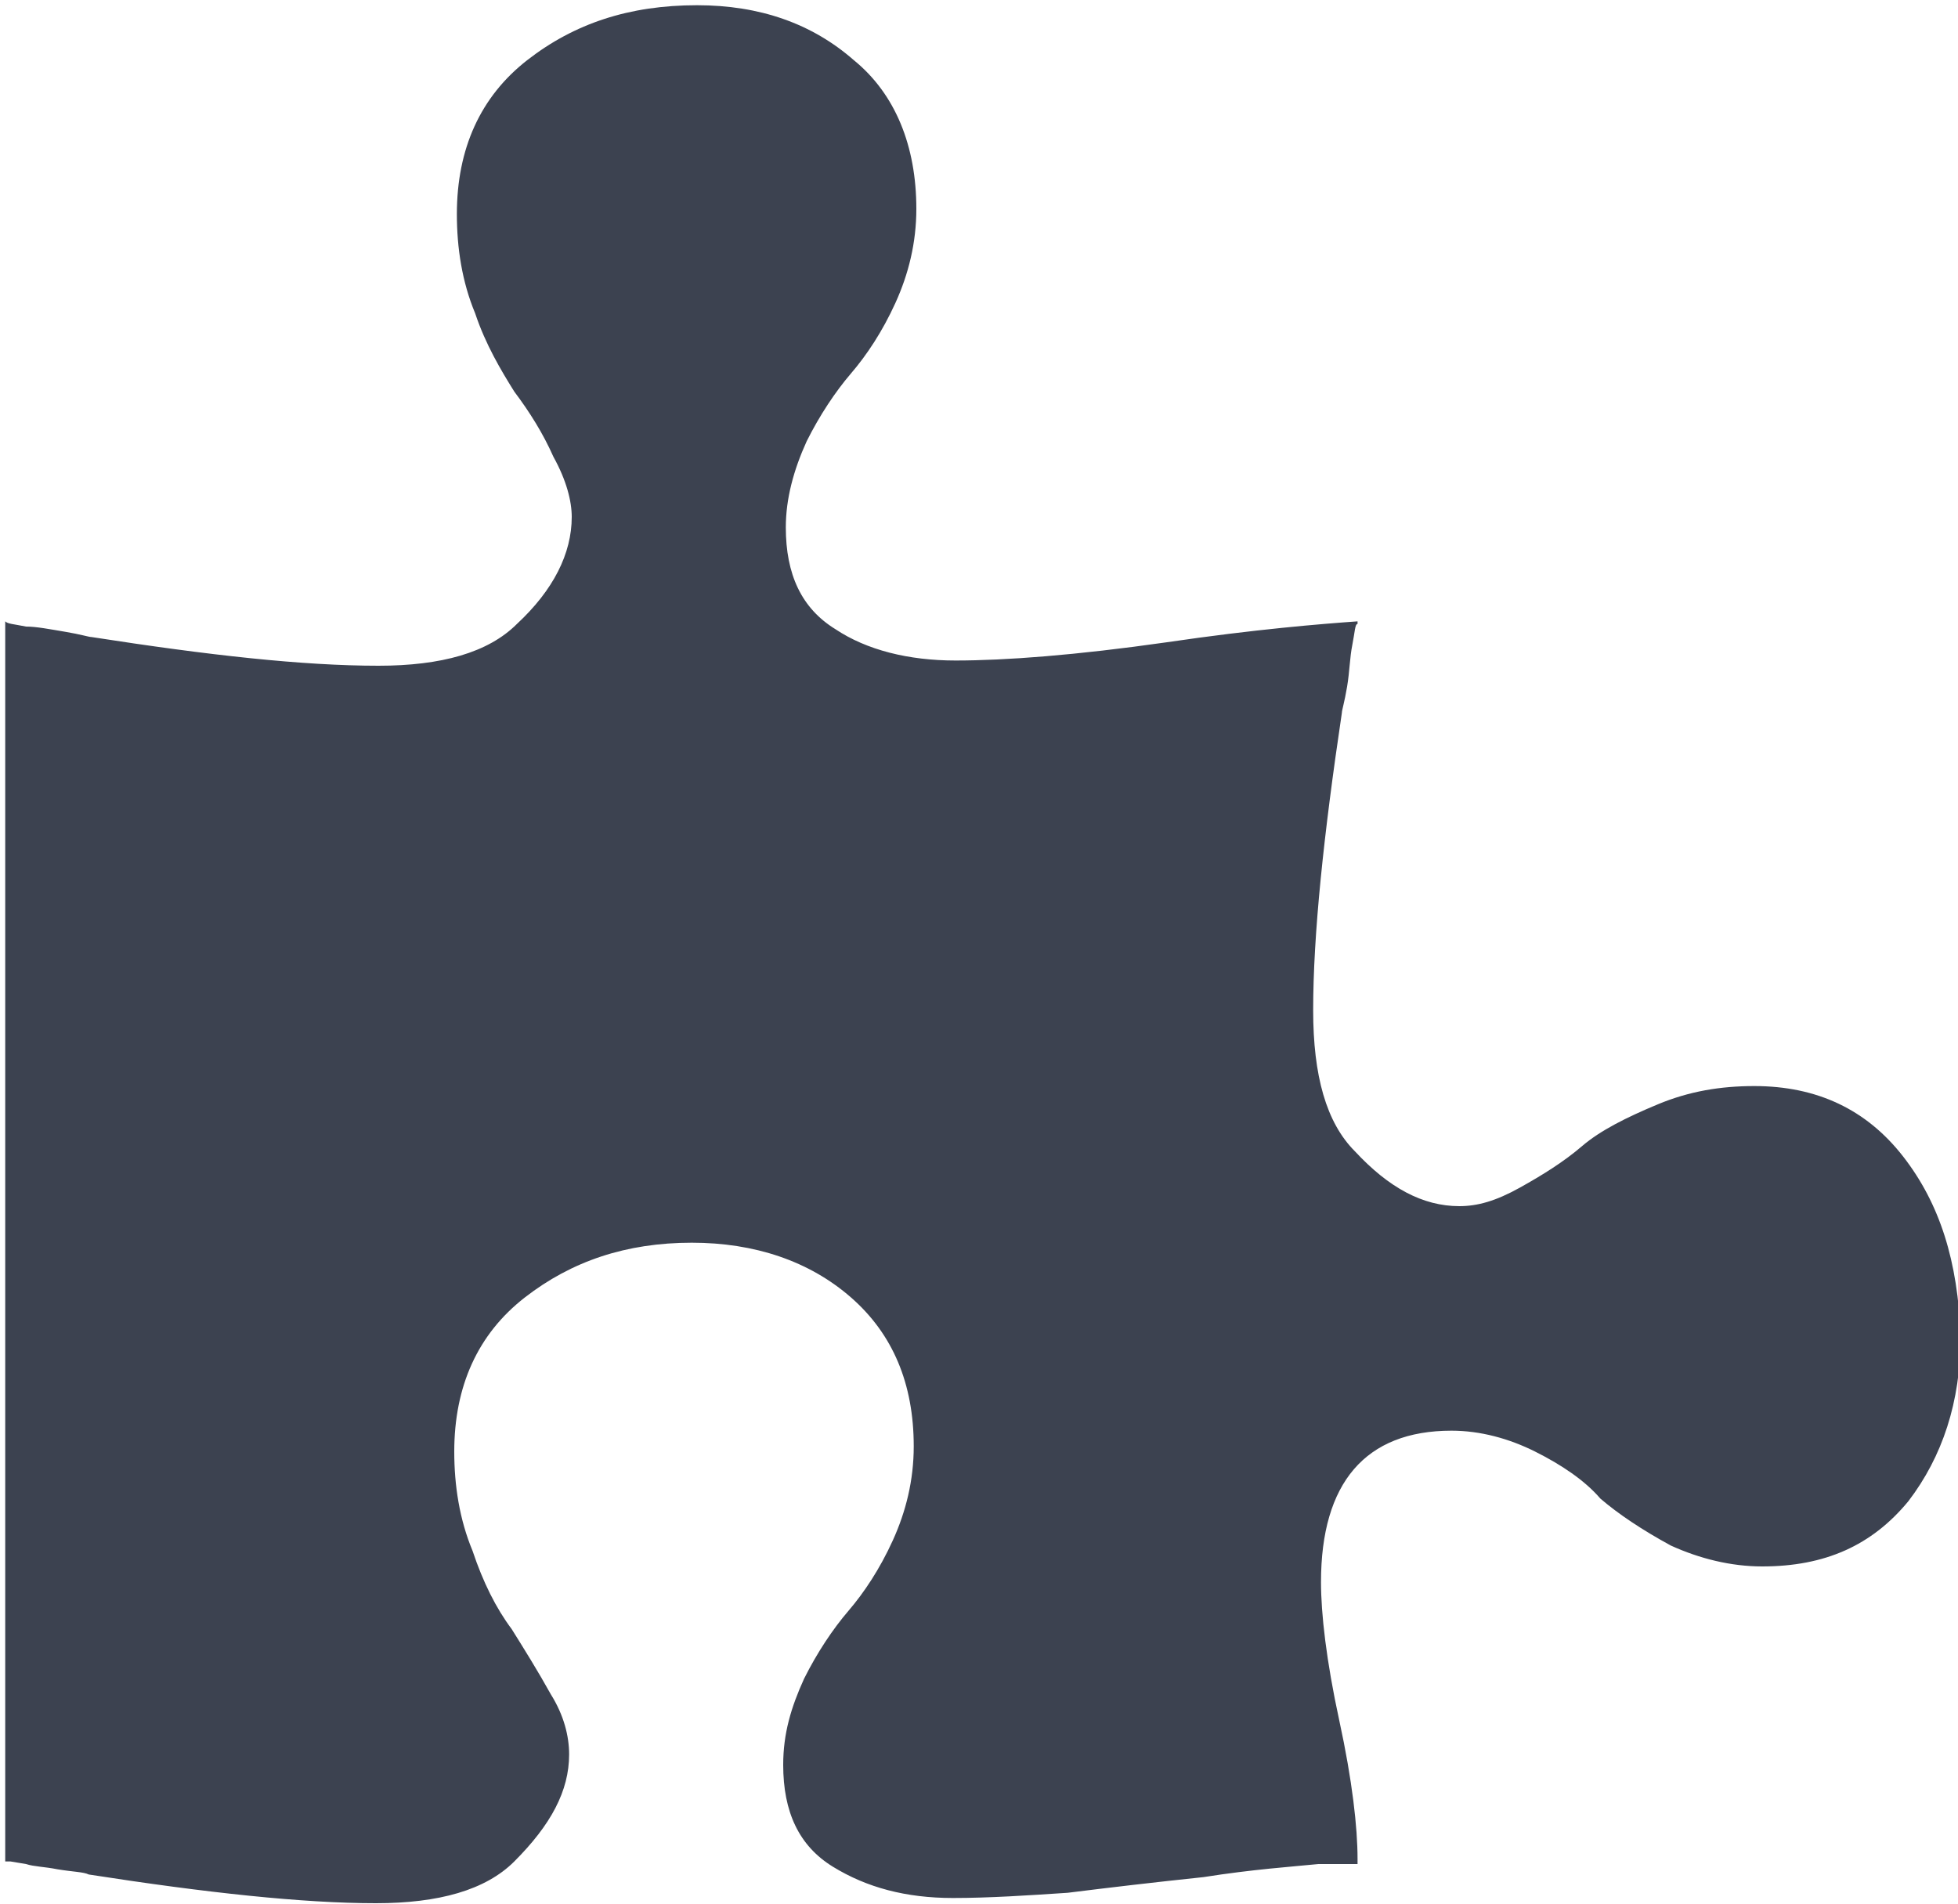
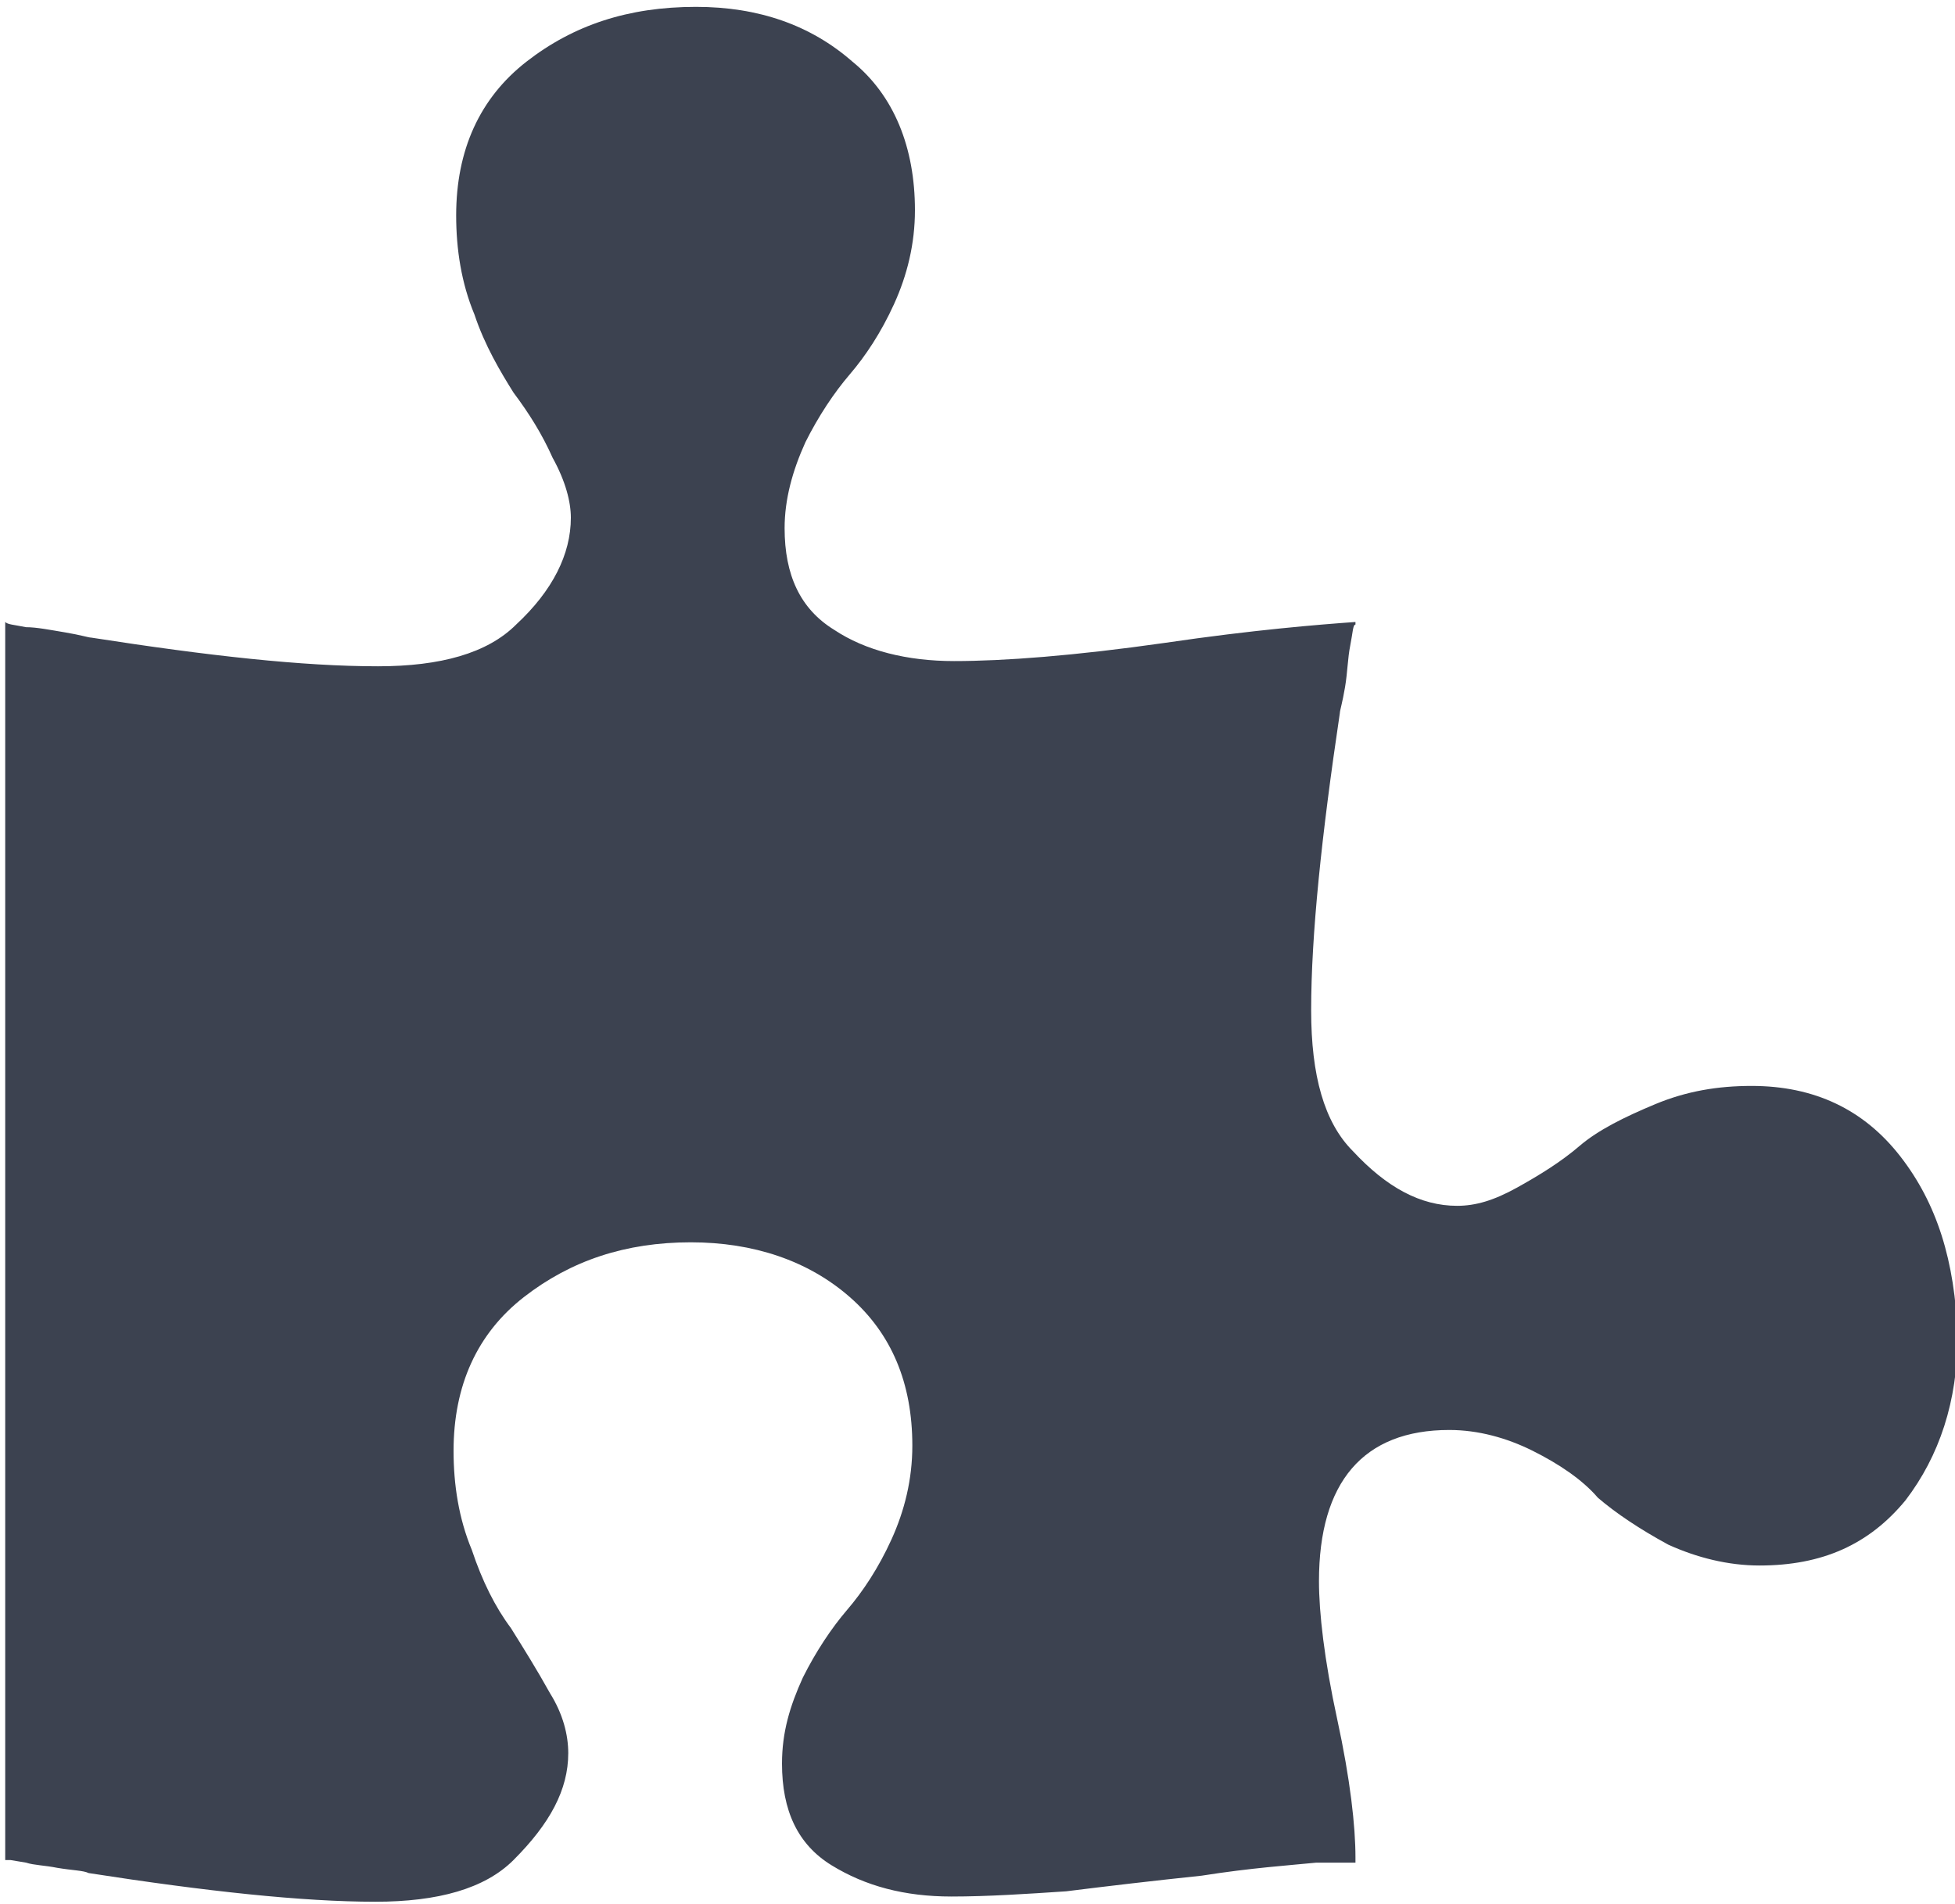
- <svg xmlns="http://www.w3.org/2000/svg" version="1.0" id="Ebene_1" x="0px" y="0px" viewBox="0 0 75 72.9" enable-background="new 0 0 75 72.9" xml:space="preserve">
+ <svg xmlns="http://www.w3.org/2000/svg" version="1.0" id="Ebene_1" x="0px" y="0px" viewBox="0 0 75 72.9" enable-background="new 0 0 75 72.9" xml:space="preserve" width="76px" height="74px">
  <path fill="#3C4250" d="M72.9,44.3c-1.4-1.8-3.3-2.7-5.7-2.7c-1.3,0-2.5,0.2-3.7,0.7c-1.2,0.5-2.2,1-2.9,1.6  c-0.7,0.6-1.5,1.1-2.4,1.6c-0.9,0.5-1.6,0.7-2.3,0.7c-1.4,0-2.7-0.7-4-2.1c-1.1-1.1-1.6-2.9-1.6-5.4c0-2.9,0.4-6.7,1.1-11.4  c0-0.1,0.1-0.4,0.2-1c0.1-0.6,0.1-1.1,0.2-1.6c0.1-0.5,0.1-0.8,0.2-0.8v-0.1c-1.4,0.1-3.9,0.3-7.3,0.8c-3.5,0.5-6.2,0.7-8.1,0.7  c-1.8,0-3.4-0.4-4.6-1.2c-1.3-0.8-1.9-2.1-1.9-3.9c0-1.1,0.3-2.2,0.8-3.3c0.5-1,1.1-1.9,1.7-2.6c0.6-0.7,1.2-1.6,1.7-2.7  c0.5-1.1,0.8-2.3,0.8-3.6c0-2.4-0.8-4.4-2.4-5.7c-1.6-1.4-3.6-2.1-6-2.1c-2.6,0-4.7,0.7-6.5,2.1c-1.8,1.4-2.7,3.4-2.7,5.9  c0,1.3,0.2,2.6,0.7,3.8c0.4,1.2,1,2.2,1.5,3c0.6,0.8,1.1,1.6,1.5,2.5c0.5,0.9,0.7,1.7,0.7,2.3c0,1.4-0.7,2.8-2.1,4.1  c-1.1,1.1-2.9,1.6-5.3,1.6c-2.9,0-6.5-0.4-11-1.1c-0.1,0-0.4-0.1-1-0.2c-0.6-0.1-1.1-0.2-1.5-0.2c-0.5-0.1-0.7-0.1-0.8-0.2v47.5  c0,0,0,0,0.1,0c0.1,0,0.1,0,0.1,0l0.6,0.1c0.3,0.1,0.7,0.1,1.2,0.2c0.6,0.1,1,0.1,1.2,0.2c4.5,0.7,8.2,1.1,11,1.1  c2.4,0,4.2-0.5,5.3-1.6c1.4-1.4,2.1-2.7,2.1-4.1c0-0.7-0.2-1.5-0.7-2.3c-0.5-0.9-1-1.7-1.5-2.5c-0.6-0.8-1.1-1.8-1.5-3  c-0.5-1.2-0.7-2.5-0.7-3.8c0-2.5,0.9-4.5,2.7-5.9c1.8-1.4,3.9-2.1,6.4-2.1c2.4,0,4.5,0.7,6.1,2.1c1.6,1.4,2.4,3.3,2.4,5.7  c0,1.3-0.3,2.5-0.8,3.6c-0.5,1.1-1.1,2-1.7,2.7c-0.6,0.7-1.2,1.6-1.7,2.6c-0.5,1.1-0.8,2.1-0.8,3.3c0,1.8,0.6,3.1,1.9,3.9  c1.3,0.8,2.8,1.2,4.6,1.2c1.4,0,2.9-0.1,4.4-0.2c1.6-0.2,3.3-0.4,5.2-0.6c1.9-0.3,3.4-0.4,4.4-0.5c0.3,0,0.8,0,1.5,0v-0.2  c0-1.2-0.2-3-0.7-5.3c-0.5-2.3-0.7-4.1-0.7-5.3c0-3.8,1.7-5.8,5-5.8c1.1,0,2.2,0.3,3.2,0.8c1,0.5,1.9,1.1,2.5,1.8  c0.7,0.6,1.6,1.2,2.7,1.8c1.1,0.5,2.3,0.8,3.5,0.8c2.4,0,4.2-0.8,5.6-2.5c1.3-1.7,2-3.8,2-6.3C75,48.3,74.3,46.1,72.9,44.3  L72.9,44.3z M72.9,44.3" />
</svg>
